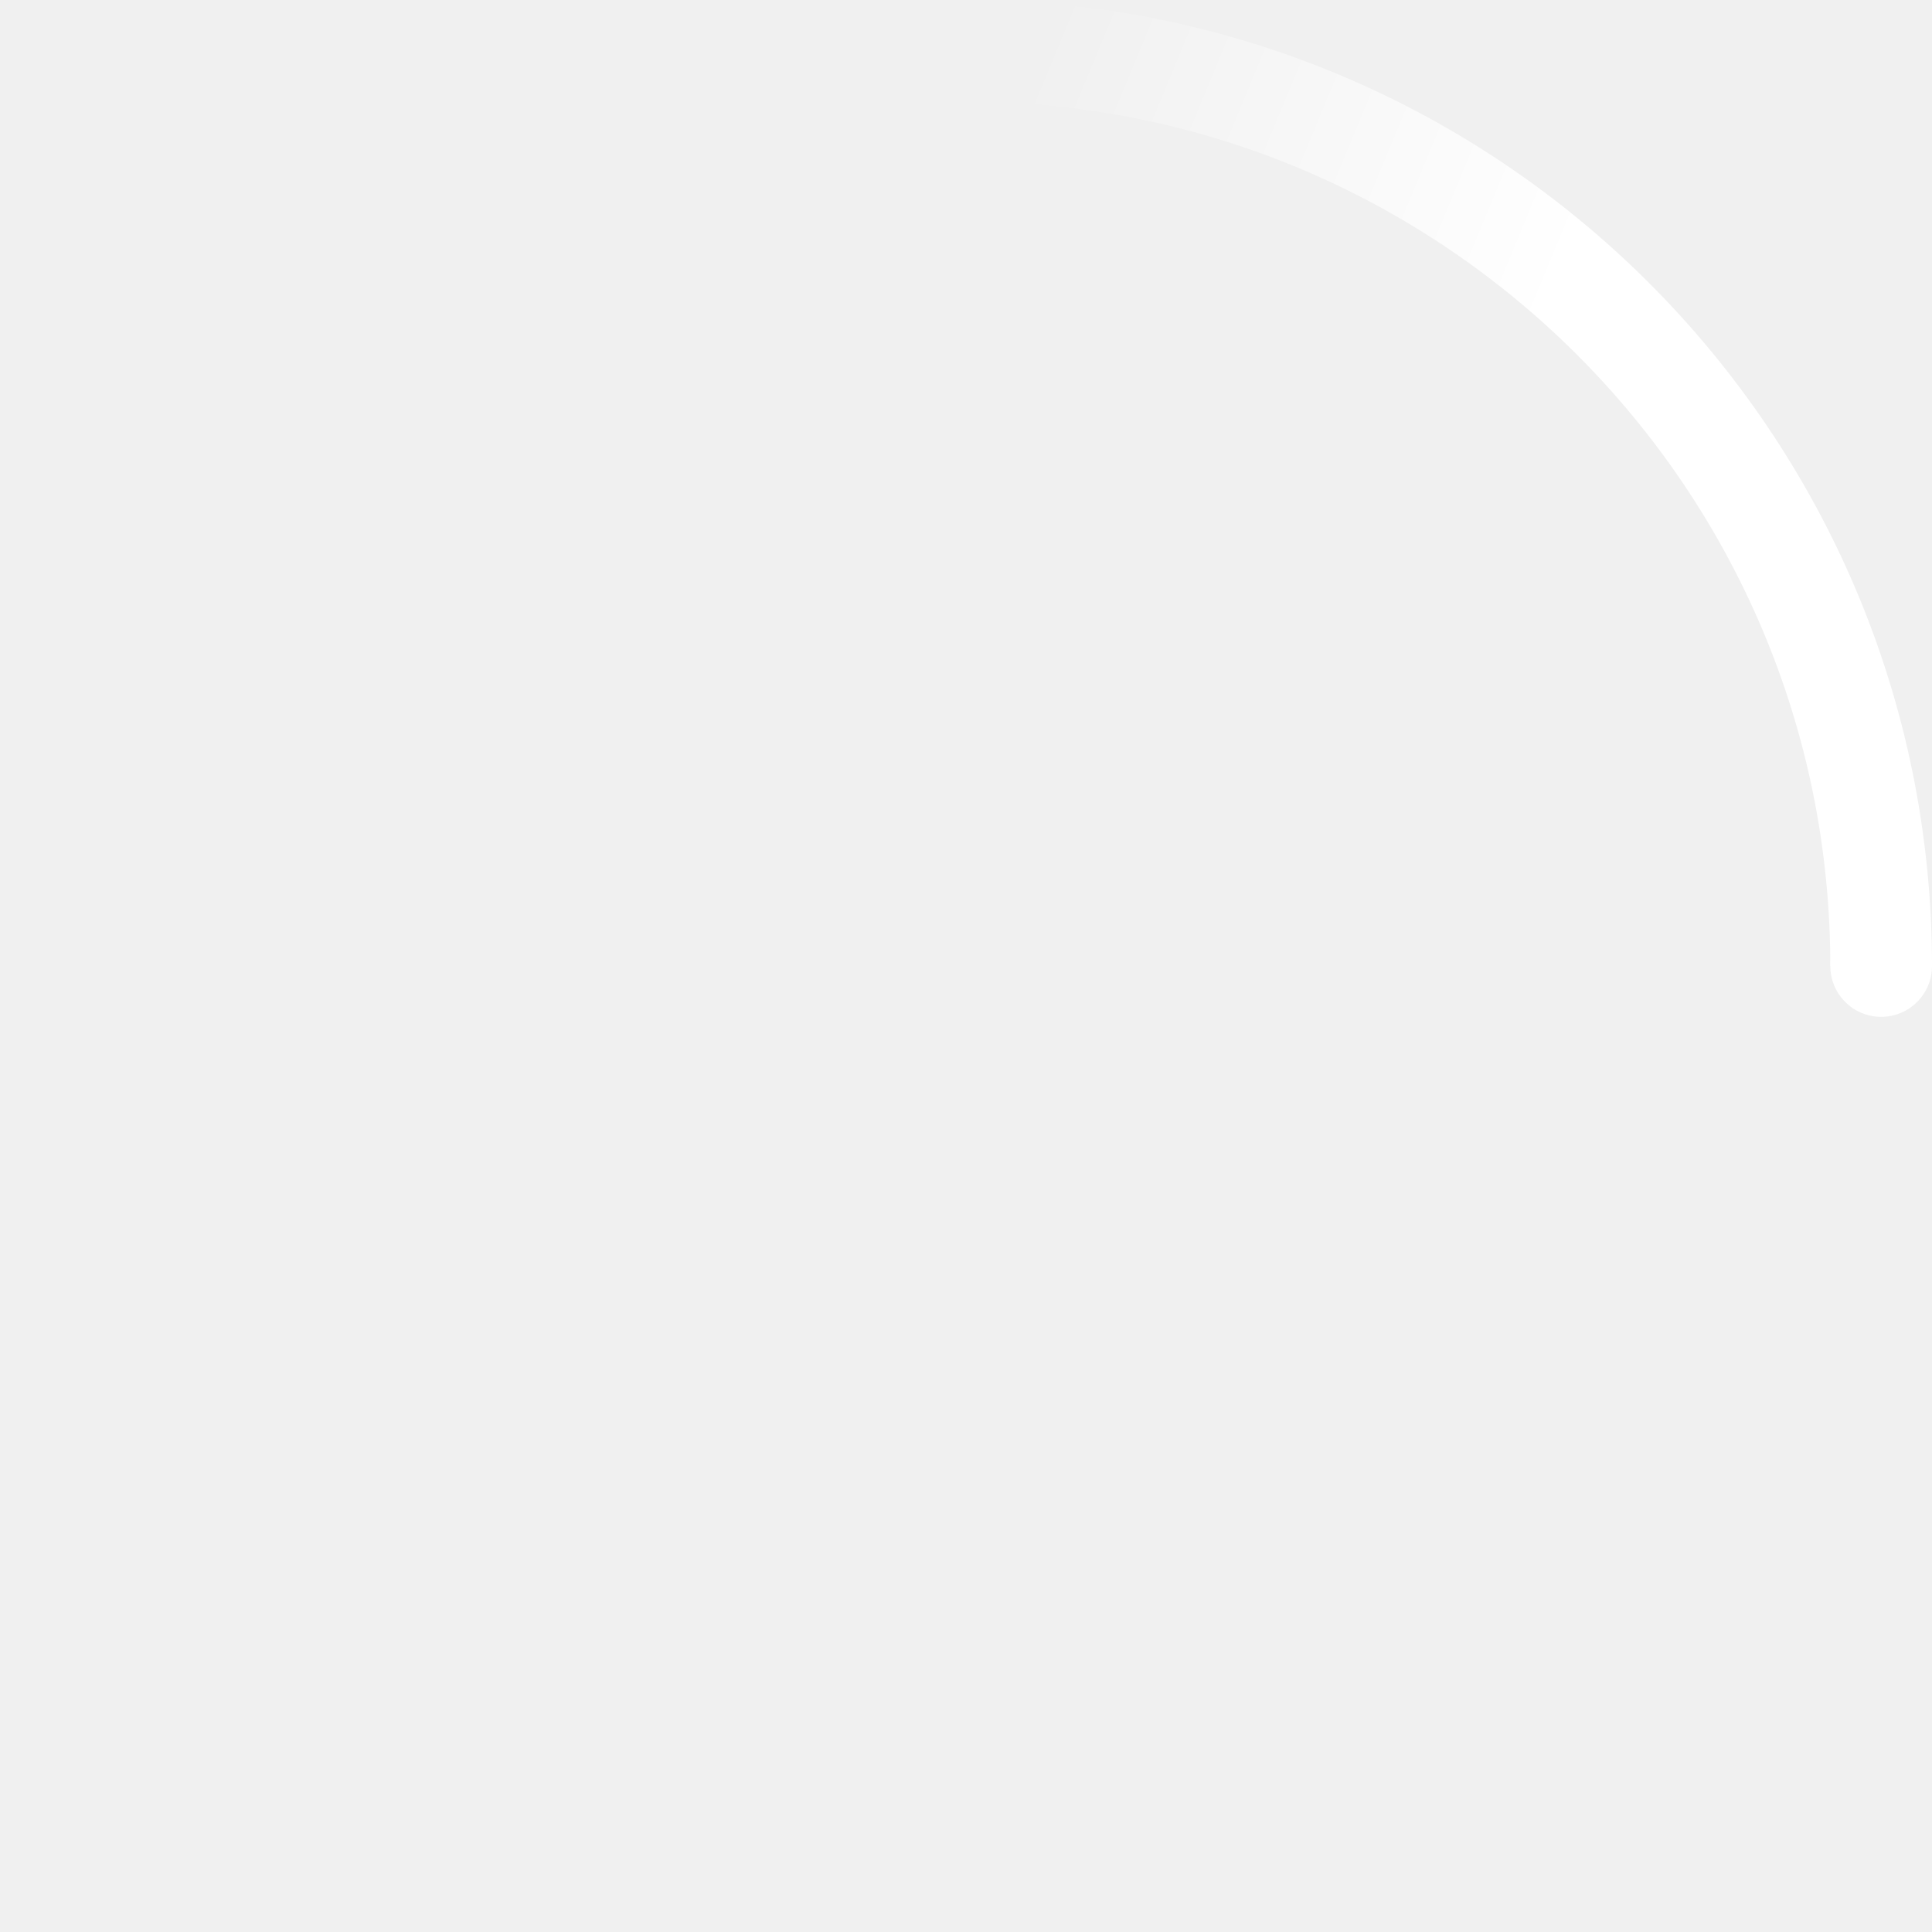
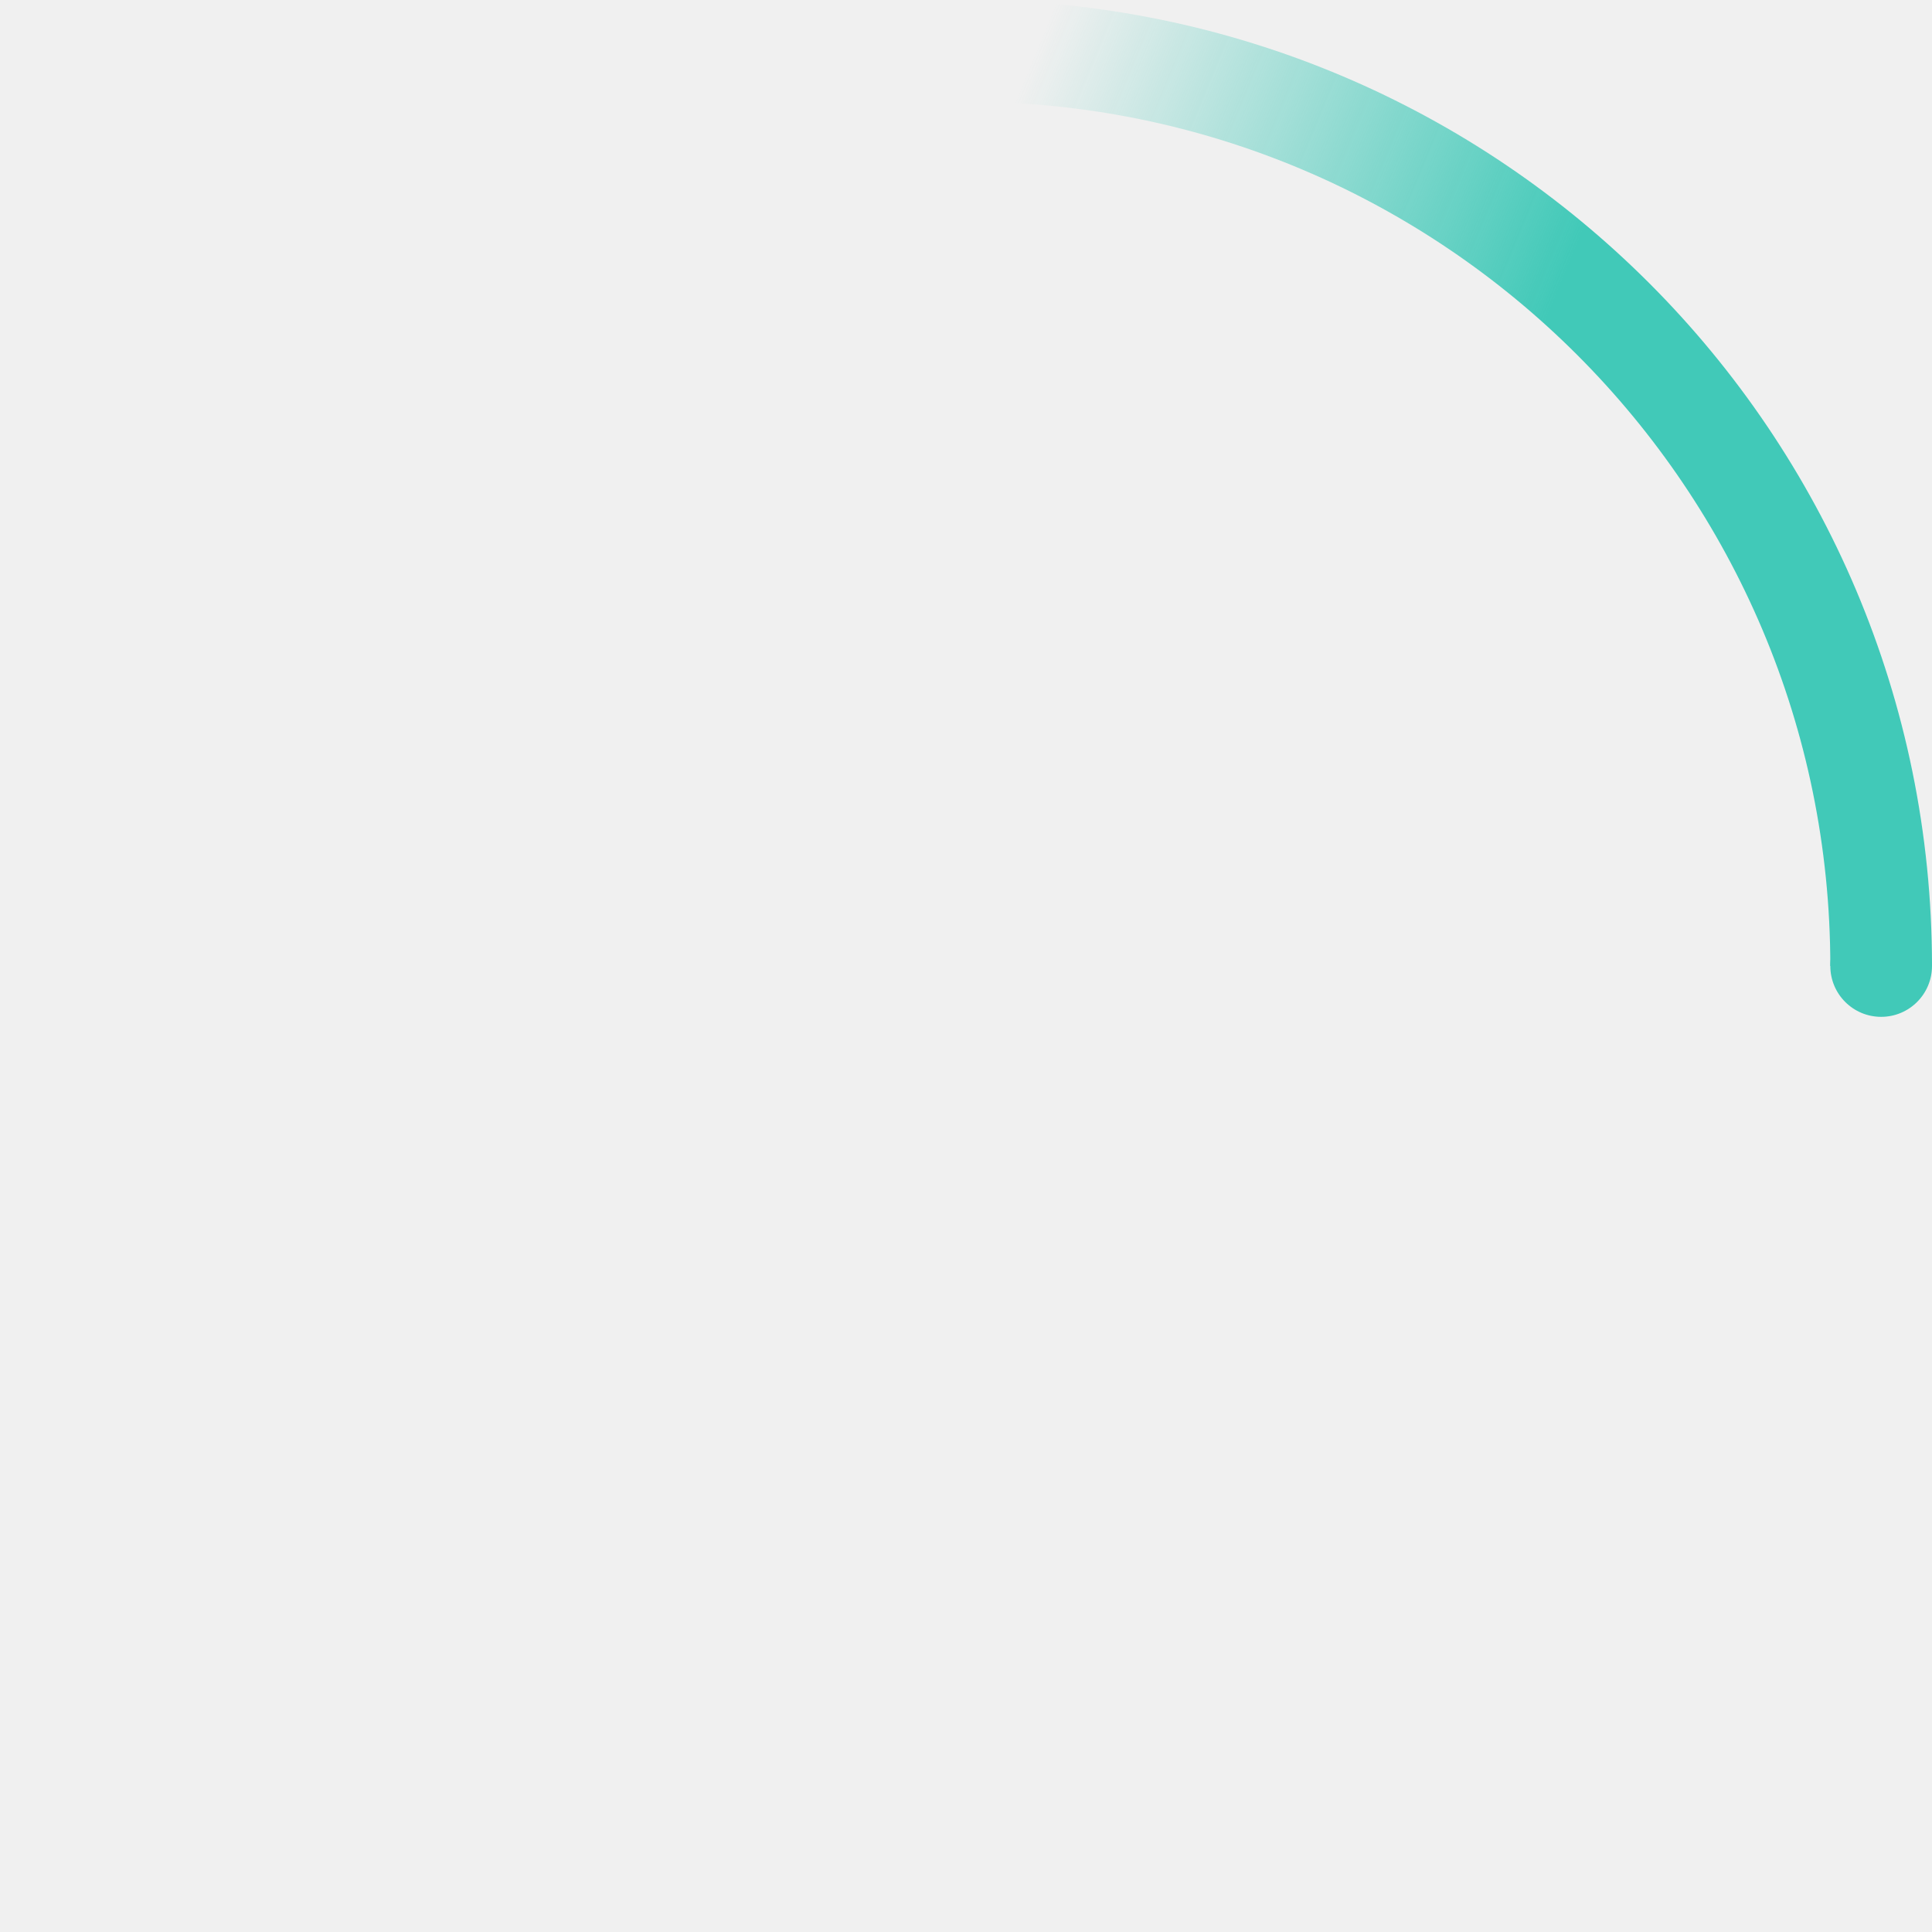
<svg xmlns="http://www.w3.org/2000/svg" width="38" height="38" viewBox="0 0 38 38">
  <defs>
    <linearGradient x1="8.042%" y1="0%" x2="65.682%" y2="23.865%" id="a">
-       <stop stop-color="#fff" stop-opacity="0" offset="0%" />
-       <stop stop-color="#fff" stop-opacity=".631" offset="63.146%" />
-       <stop stop-color="#fff" offset="100%" />
+       <stop stop-color="#41C9B8" stop-opacity="0" offset="0%" />
+       <stop stop-color="#41C9B8" stop-opacity=".631" offset="63.146%" />
+       <stop stop-color="#41C9B8" offset="100%" />
    </linearGradient>
  </defs>
  <g fill="none" fill-rule="evenodd">
    <g transform="translate(1 1)">
      <path d="M36 18c0-9.94-8.06-18-18-18" id="Oval-2" stroke="url(#a)" stroke-width="2">
        <animateTransform attributeName="transform" type="rotate" from="0 18 18" to="360 18 18" dur="0.9s" repeatCount="indefinite" />
      </path>
-       <circle fill="#fff" cx="36" cy="18" r="1">
+       <circle fill="#41C9B8" cx="36" cy="18" r="1">
        <animateTransform attributeName="transform" type="rotate" from="0 18 18" to="360 18 18" dur="0.9s" repeatCount="indefinite" />
      </circle>
    </g>
  </g>
</svg>
